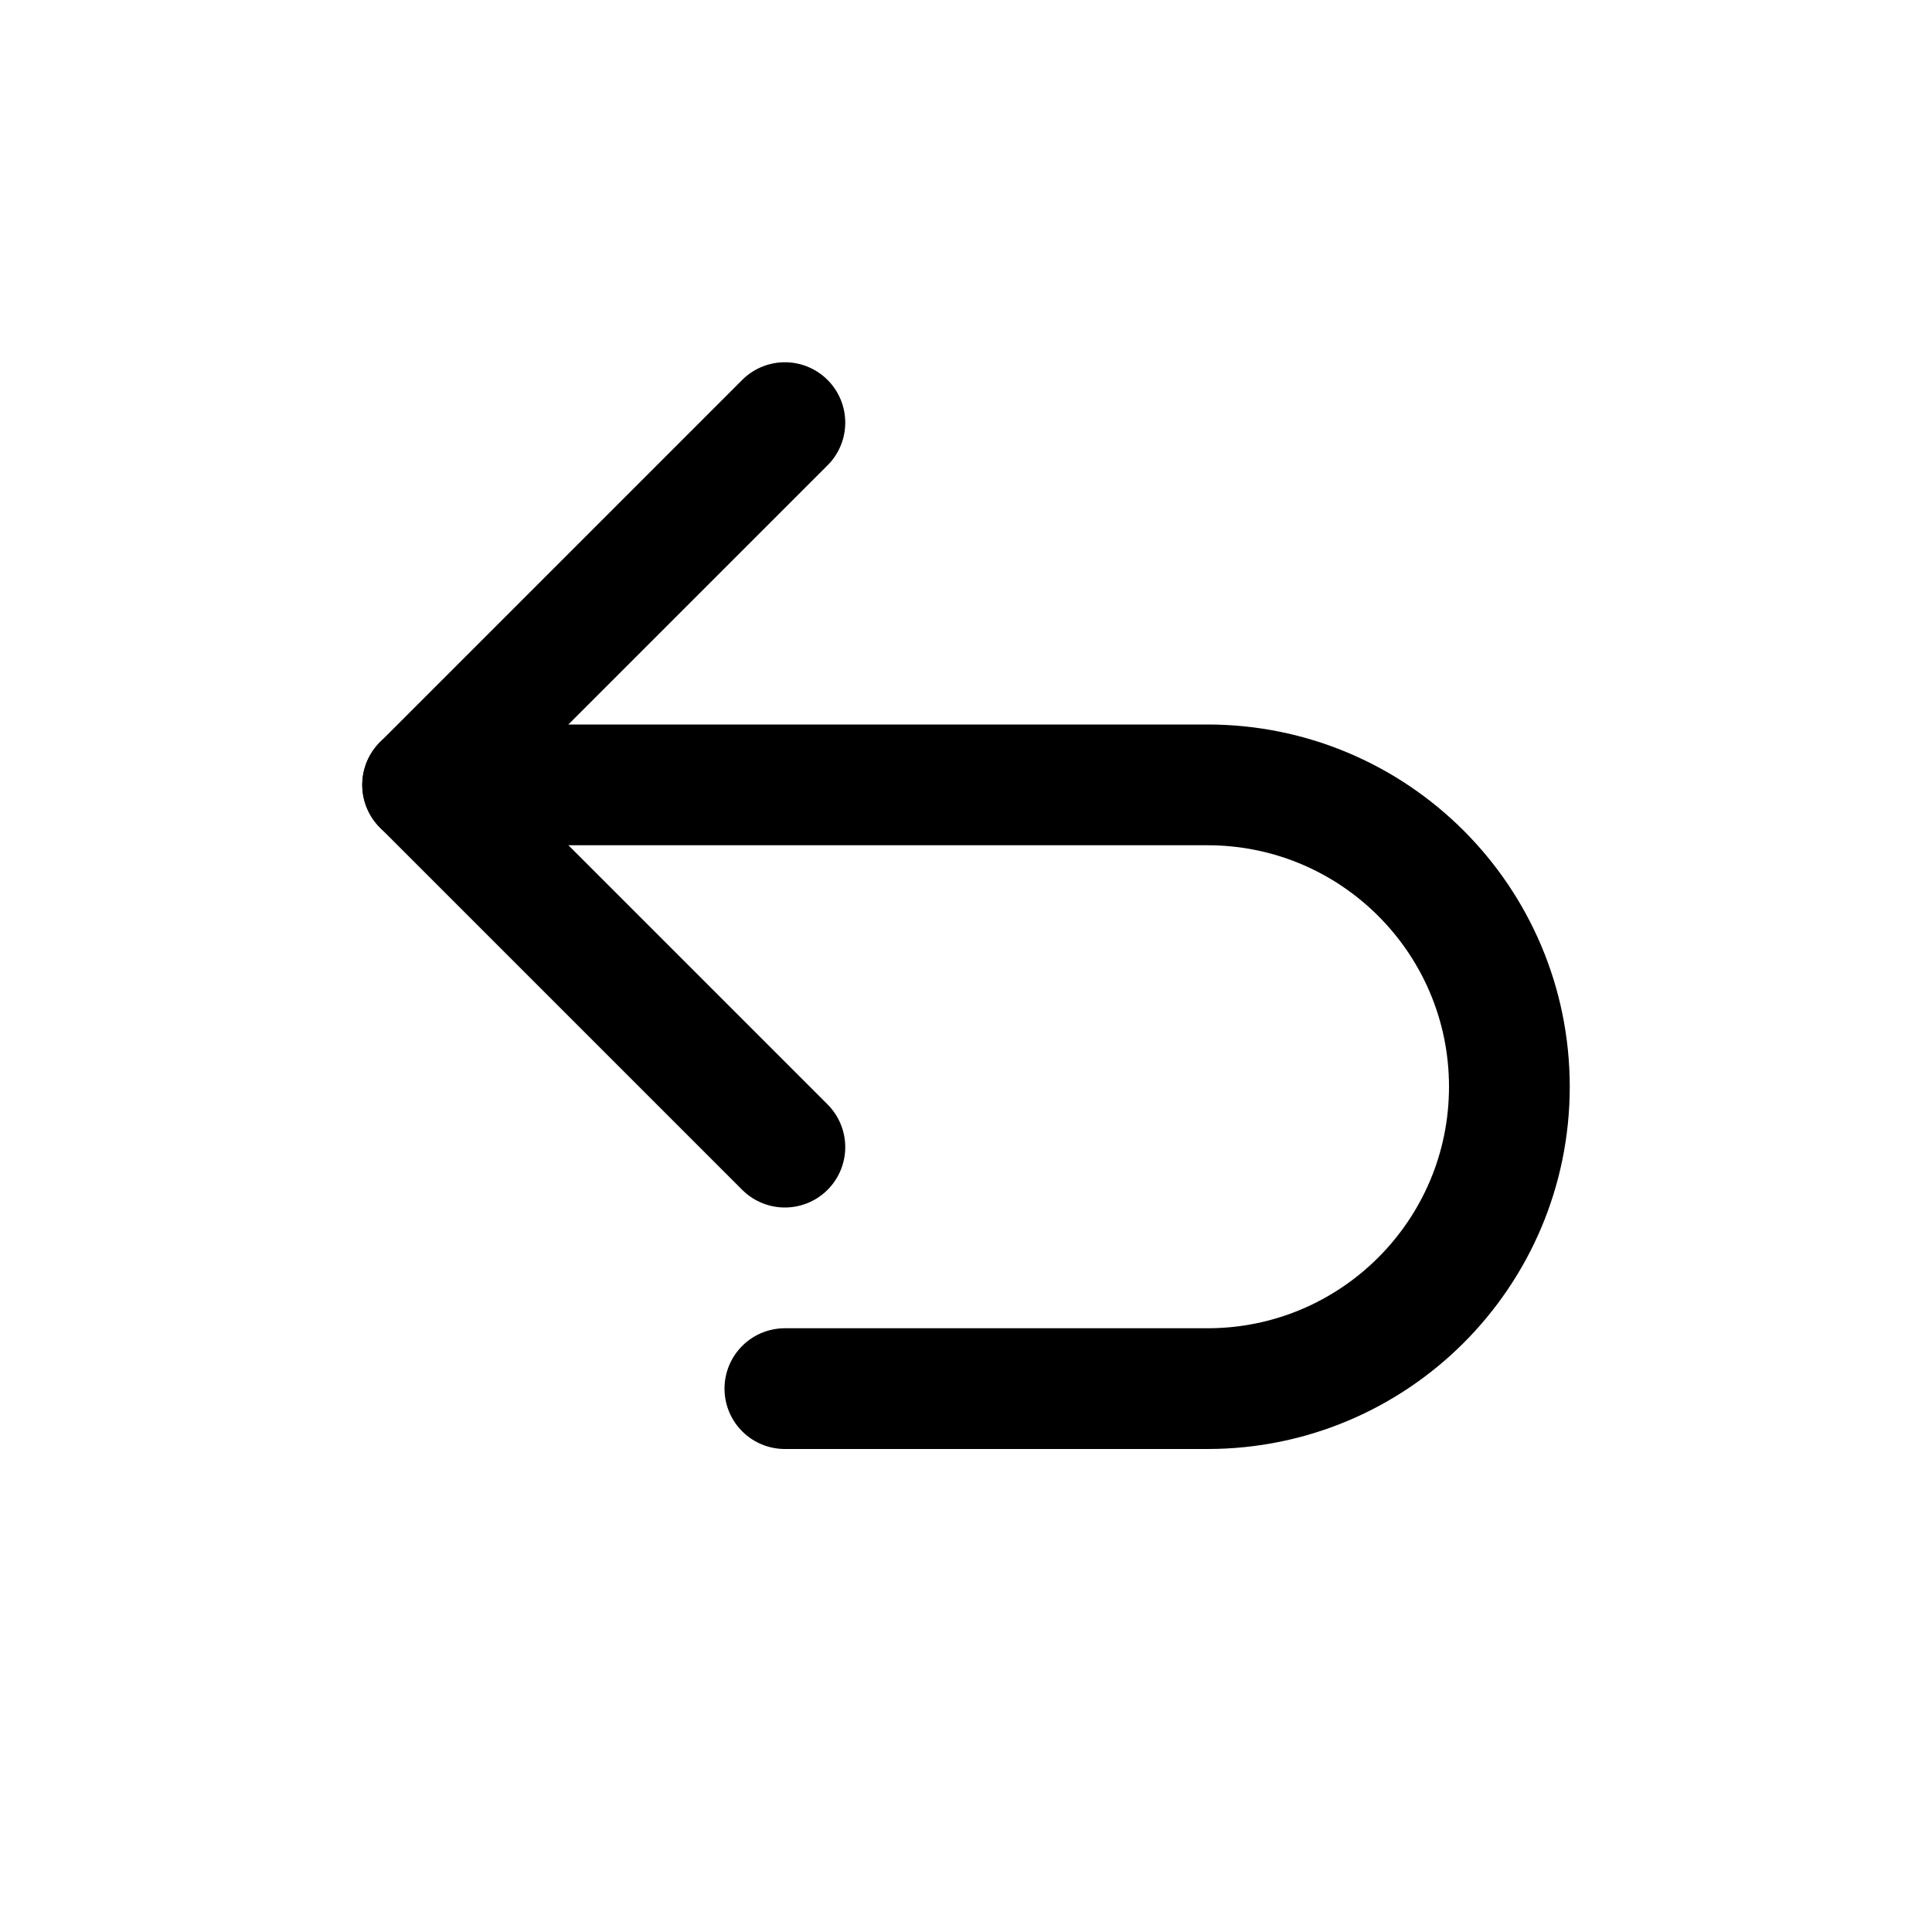
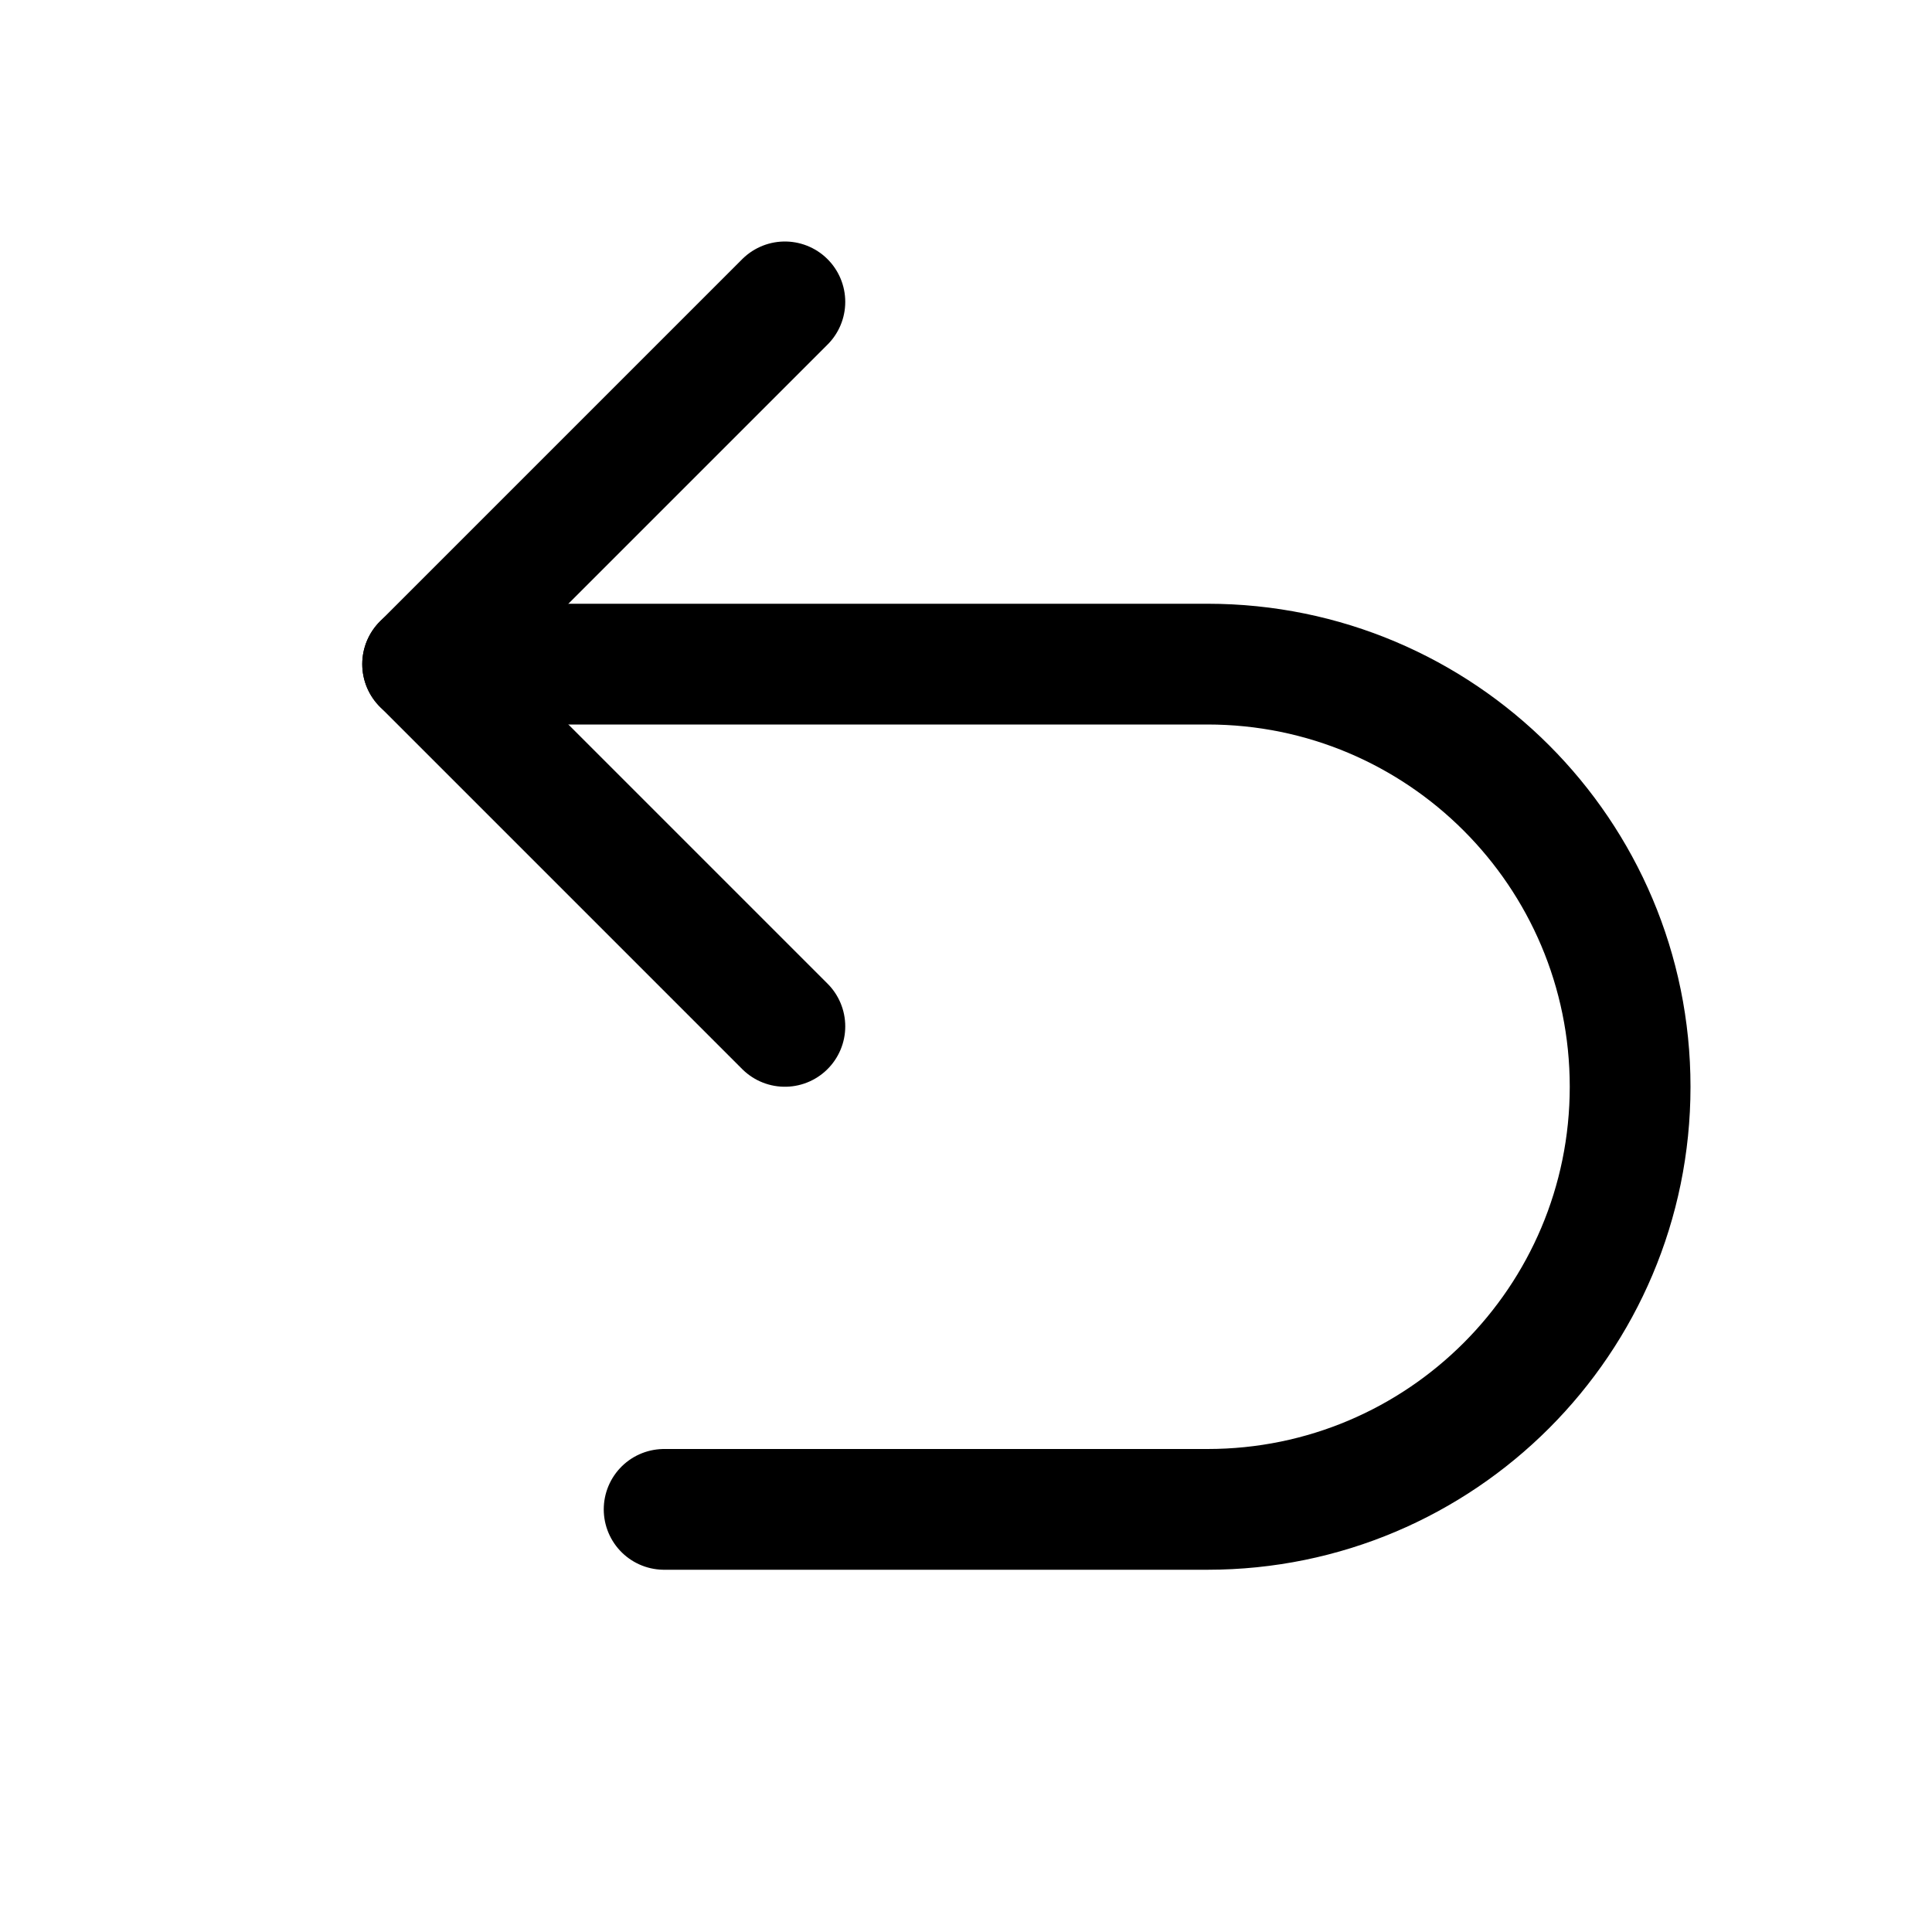
<svg xmlns="http://www.w3.org/2000/svg" width="16" height="16" viewBox="0 0 16 16">
  <g fill="none" stroke="currentColor" stroke-width="1" stroke-linecap="round" stroke-linejoin="round">
-     <path class="esist" d="M3.5 6.5 H10 A2.5 2.5 0 0 1 10 11.5 H6.5" />
-     <path class="pt" d="M6.5 3.5 L3.5 6.5 L6.5 9.5" />
+     <path class="esist" d="M3.5 5.5 H10 A3.5 3.5 0 0 1 10 12.5 H5.5" />
+     <path class="pt" d="M6.5 2.5 L3.5 5.5 L6.5 8.5" />
  </g>
</svg>
